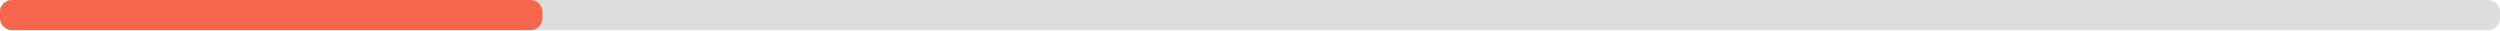
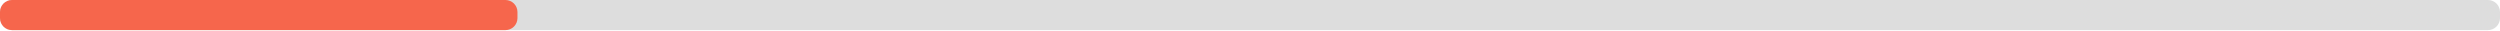
<svg xmlns="http://www.w3.org/2000/svg" width="830" height="10">
  <g>
    <rect style="fill: #ddd;" height="10" width="830" rx="4" y="0" x="0" />
-     <rect style="fill: #f6664c;" height="10" width="180.1" rx="4" y="0" x="0" />
+     <rect style="fill: #f6664c;" height="10" width="171.8" rx="4" y="0" x="0" />
  </g>
</svg>
